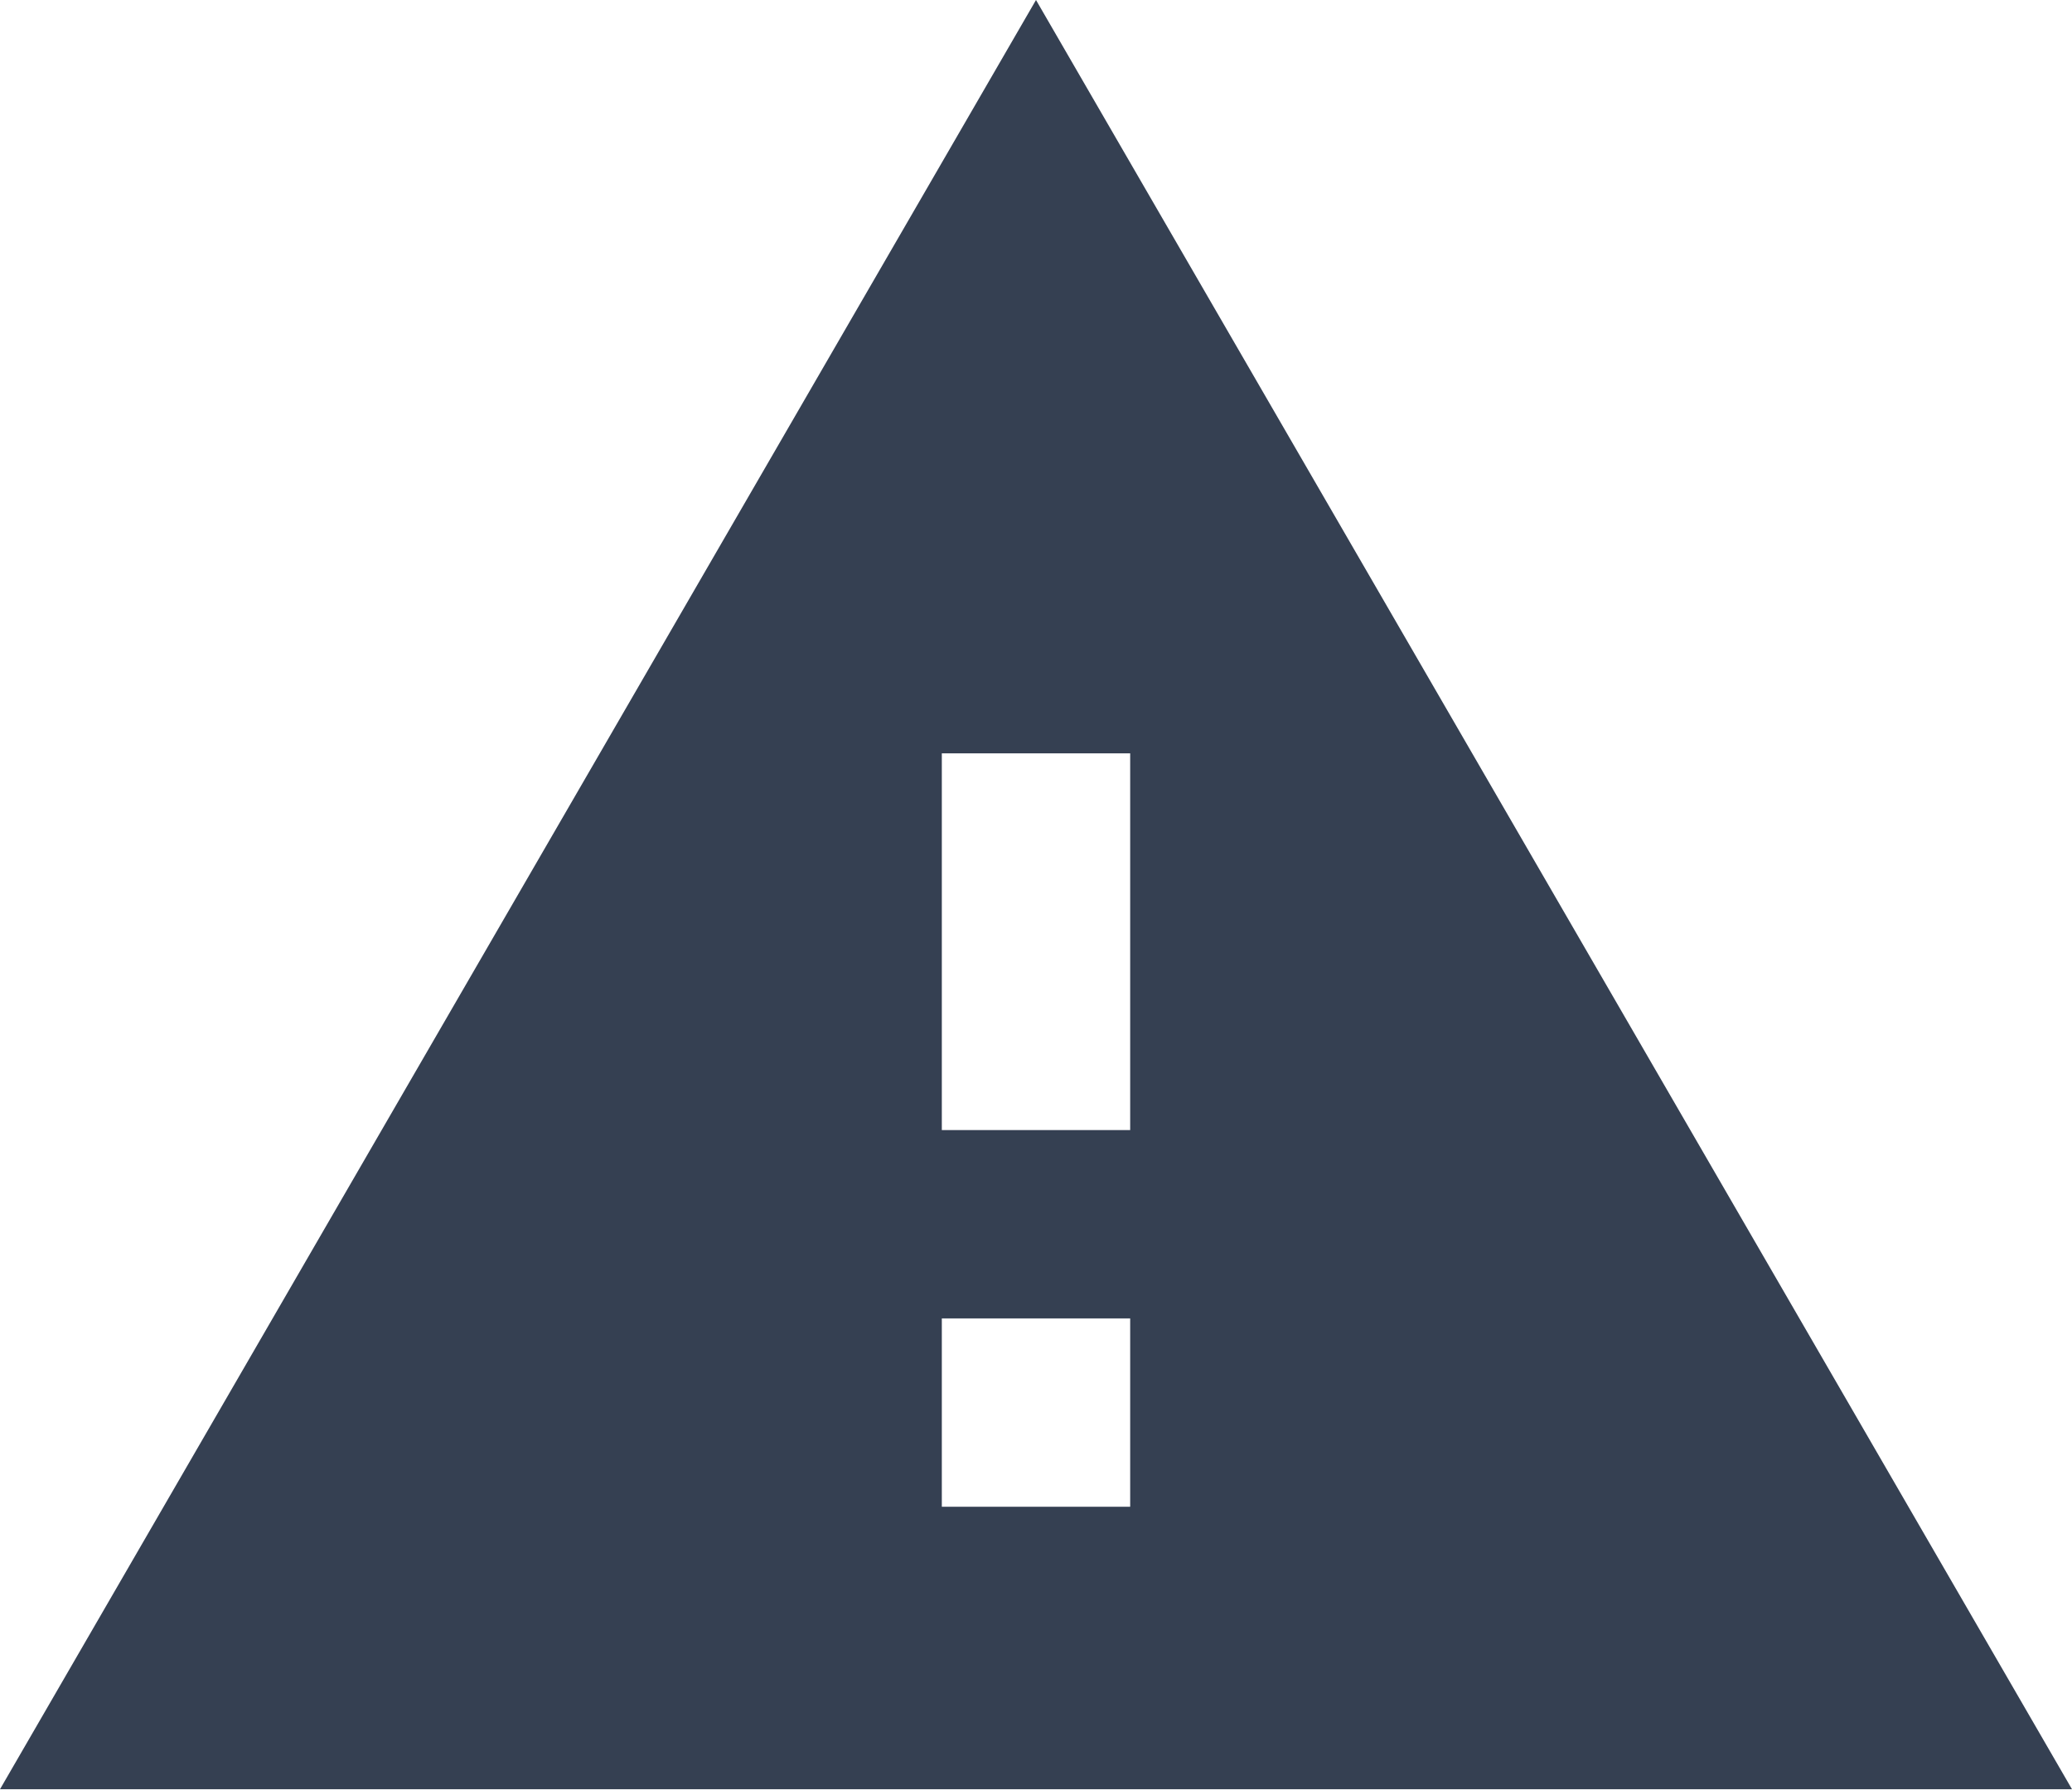
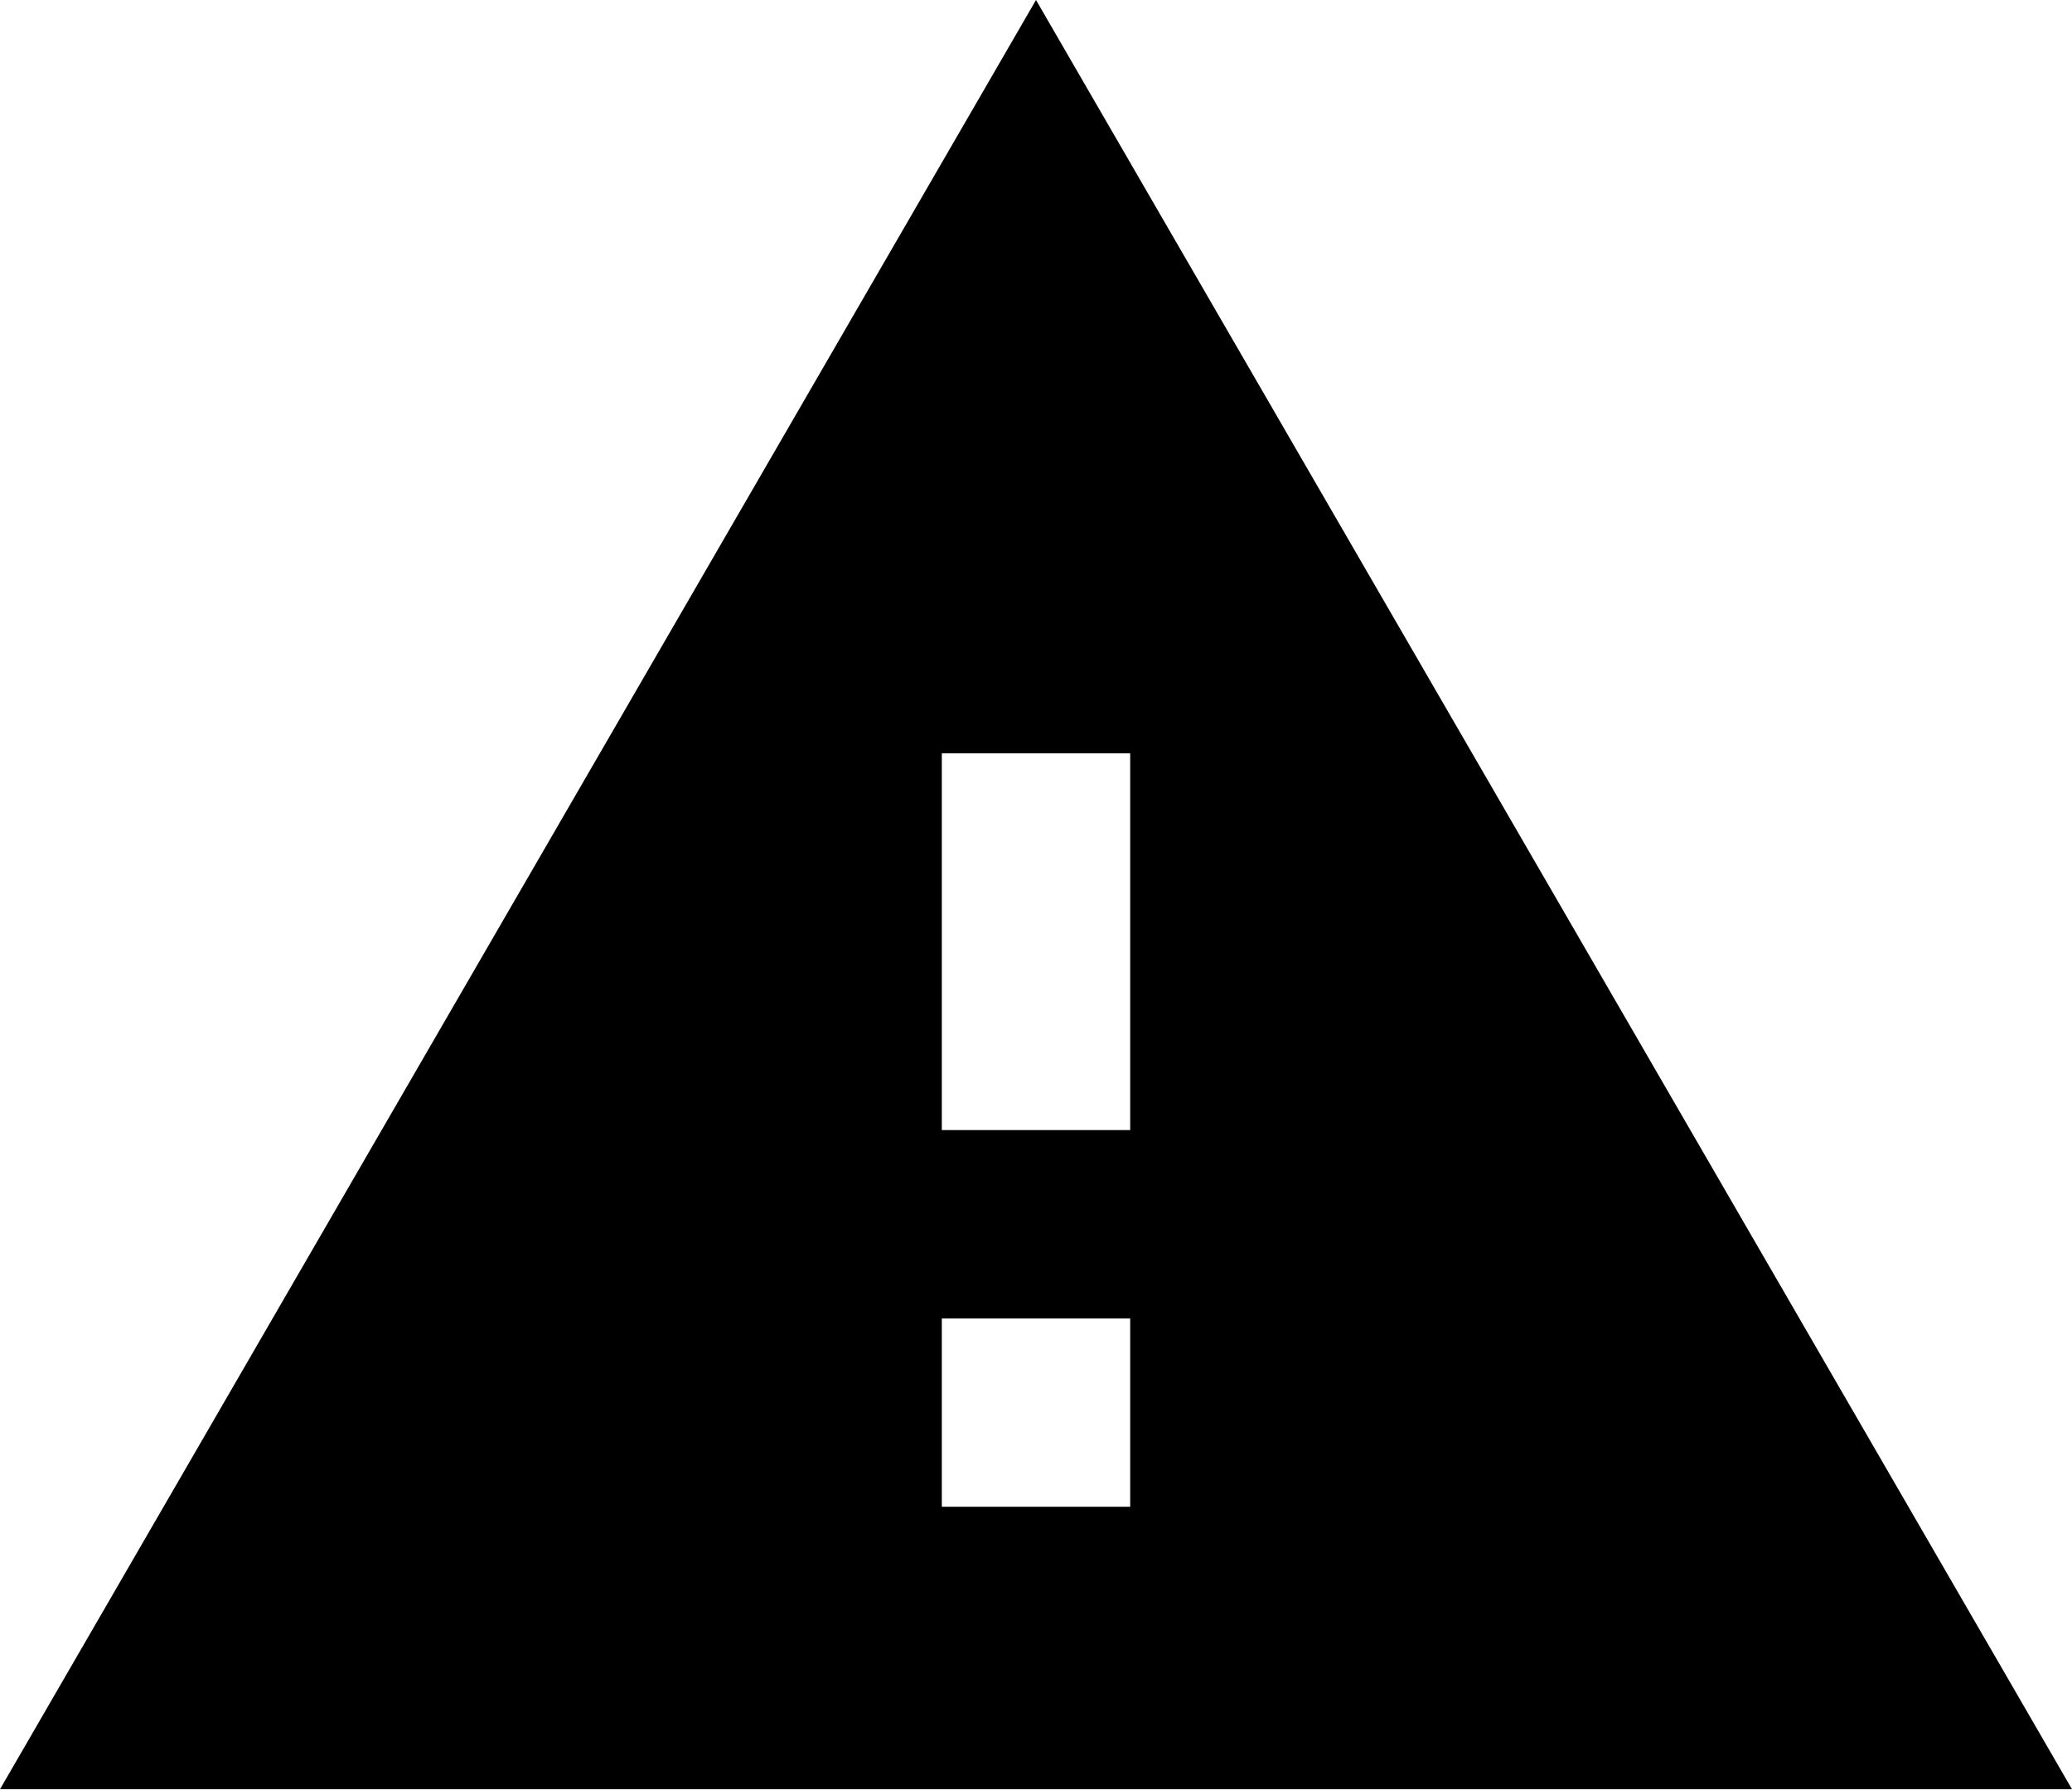
<svg xmlns="http://www.w3.org/2000/svg" width="22px" height="19px" viewBox="0 0 22 19" version="1.1">
  <defs />
  <g id="Page-1" stroke="none" stroke-width="1" fill="none" fill-rule="evenodd">
    <g id="02-KSG-icons" transform="translate(-499, -276)">
      <g id="ic_warning" transform="translate(498, 274)">
        <g id="Icon-24px">
          <polygon id="Shape" points="0 0 24 0 24 24 0 24" />
-           <path d="M1,21 L23,21 L12,2 L1,21 L1,21 Z M13,18 L11,18 L11,16 L13,16 L13,18 L13,18 Z M13,14 L11,14 L11,10 L13,10 L13,14 L13,14 Z" id="Shape" fill="#354052" />
+           <path d="M1,21 L23,21 L12,2 L1,21 L1,21 Z M13,18 L11,18 L11,16 L13,16 L13,18 L13,18 Z M13,14 L11,14 L11,10 L13,10 L13,14 L13,14 Z" id="Shape" fill="currentColor" />
        </g>
      </g>
    </g>
  </g>
</svg>
